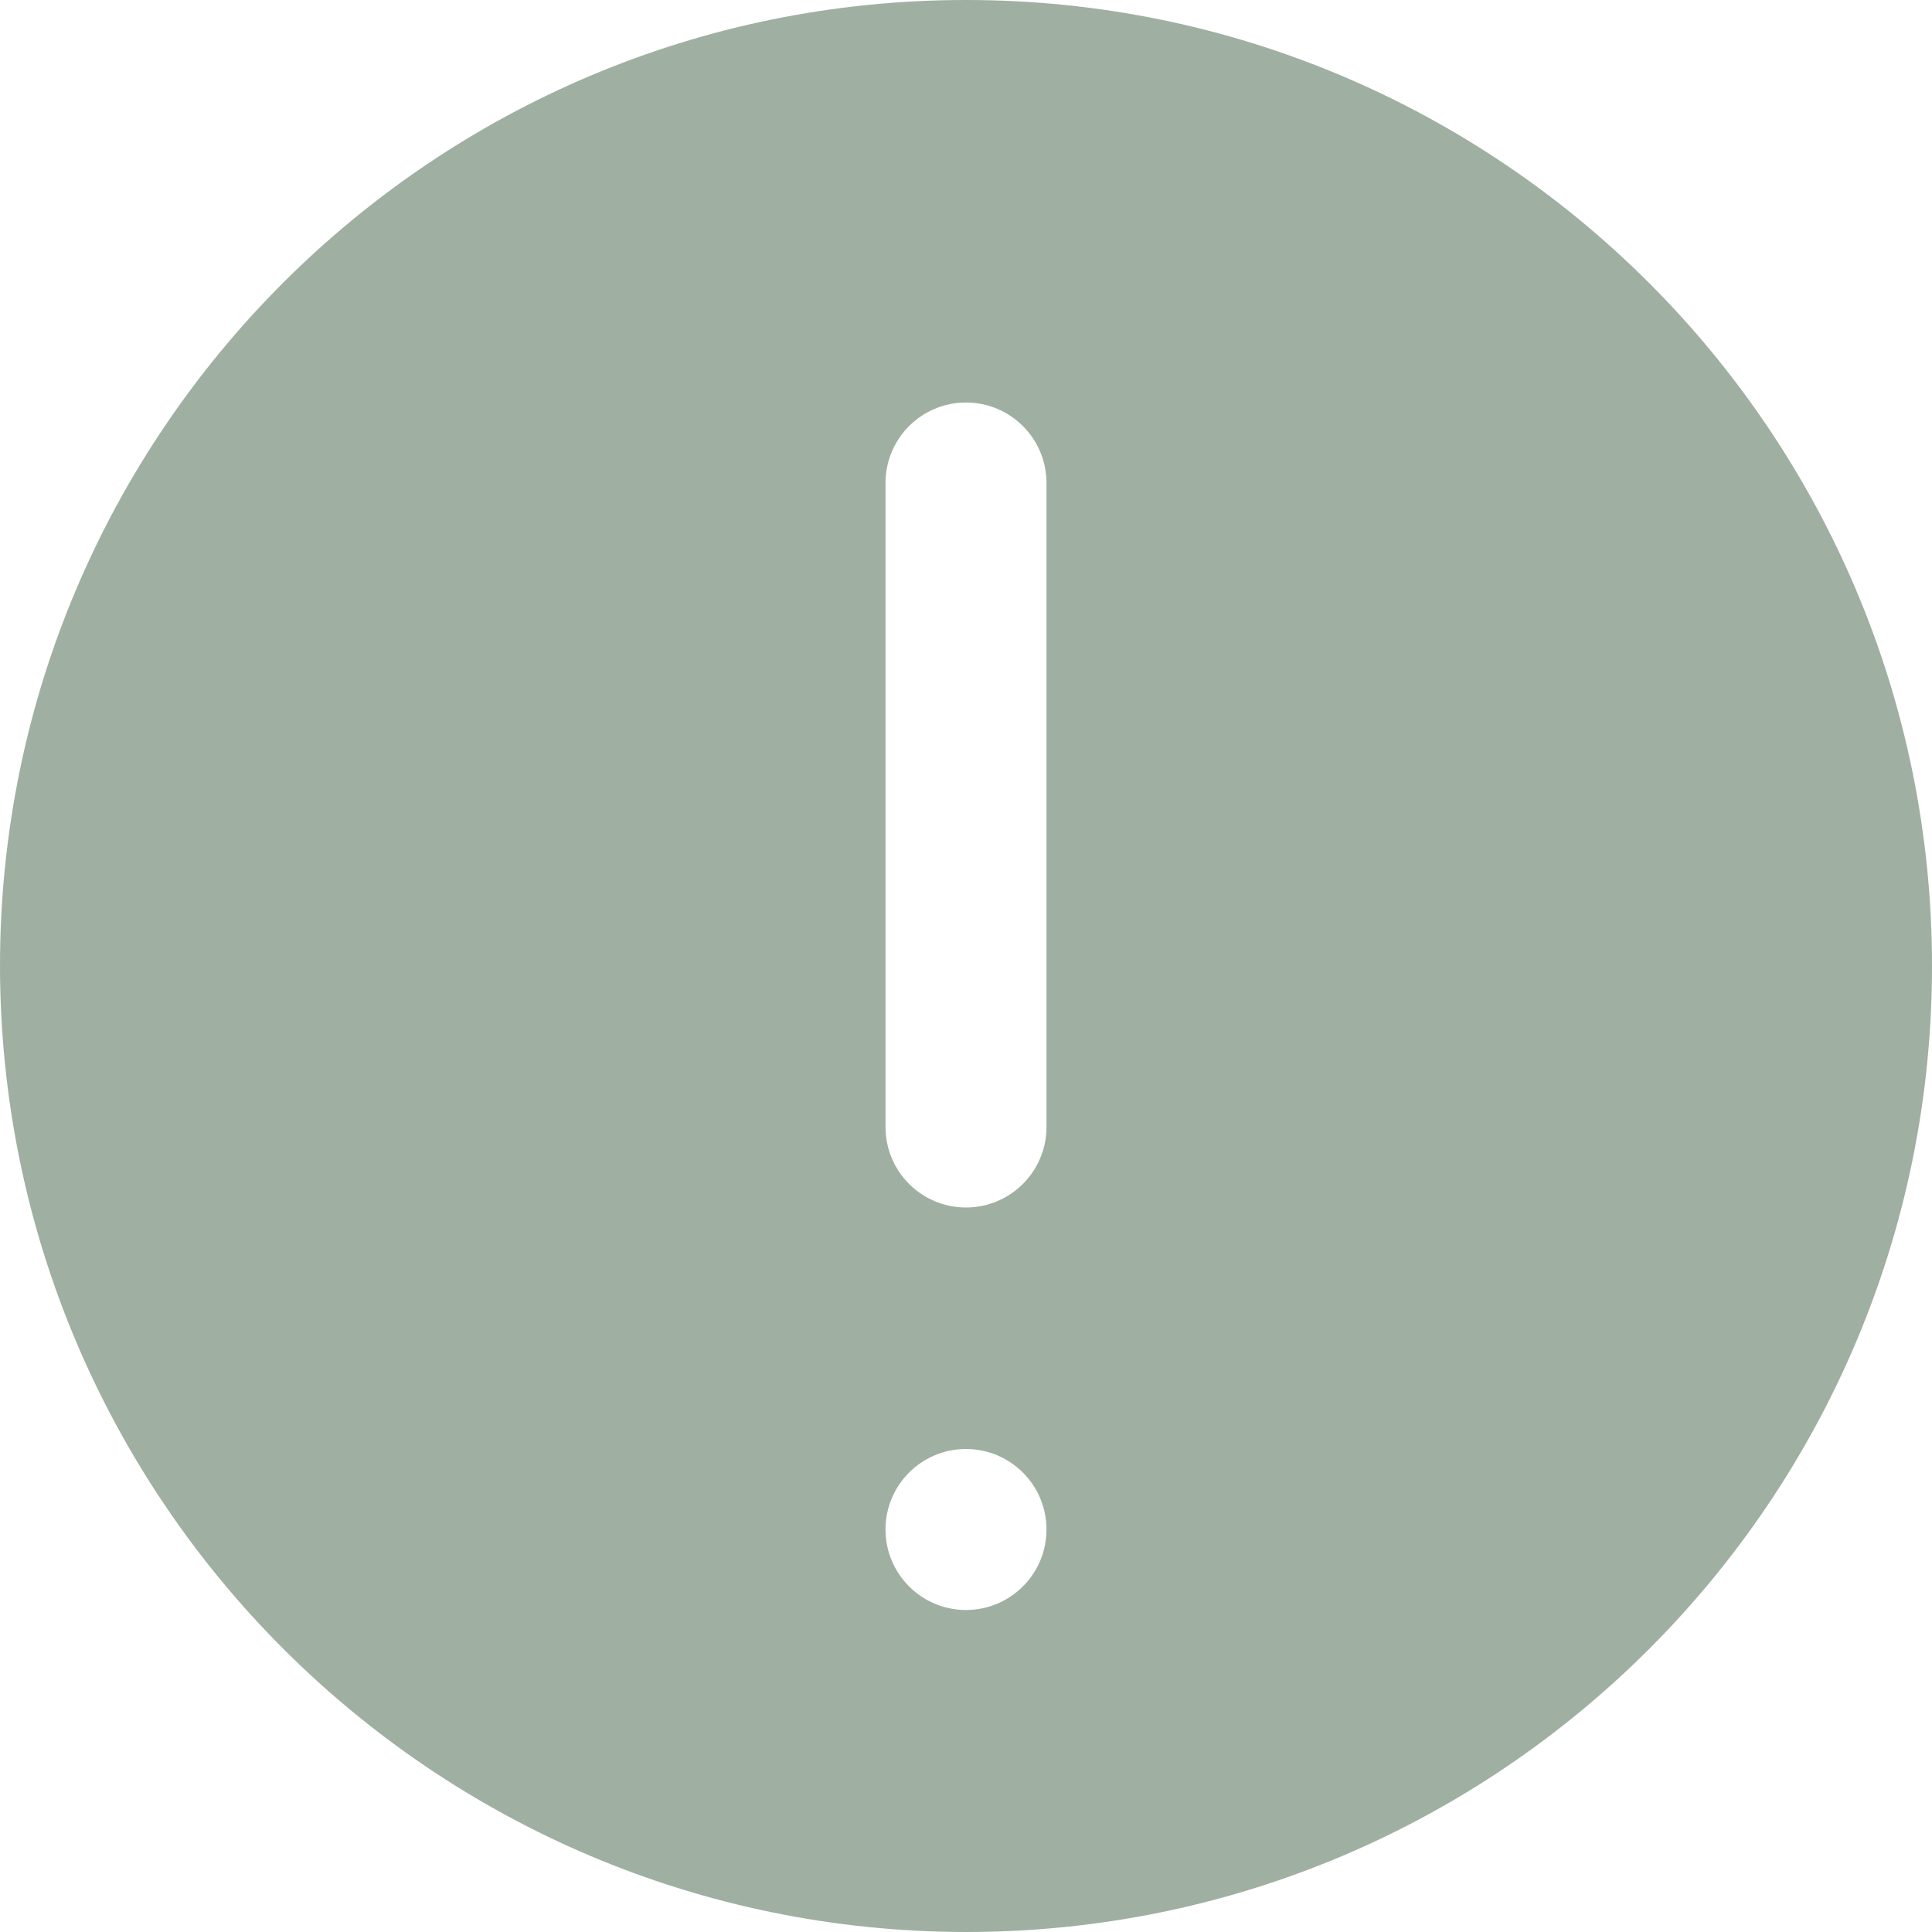
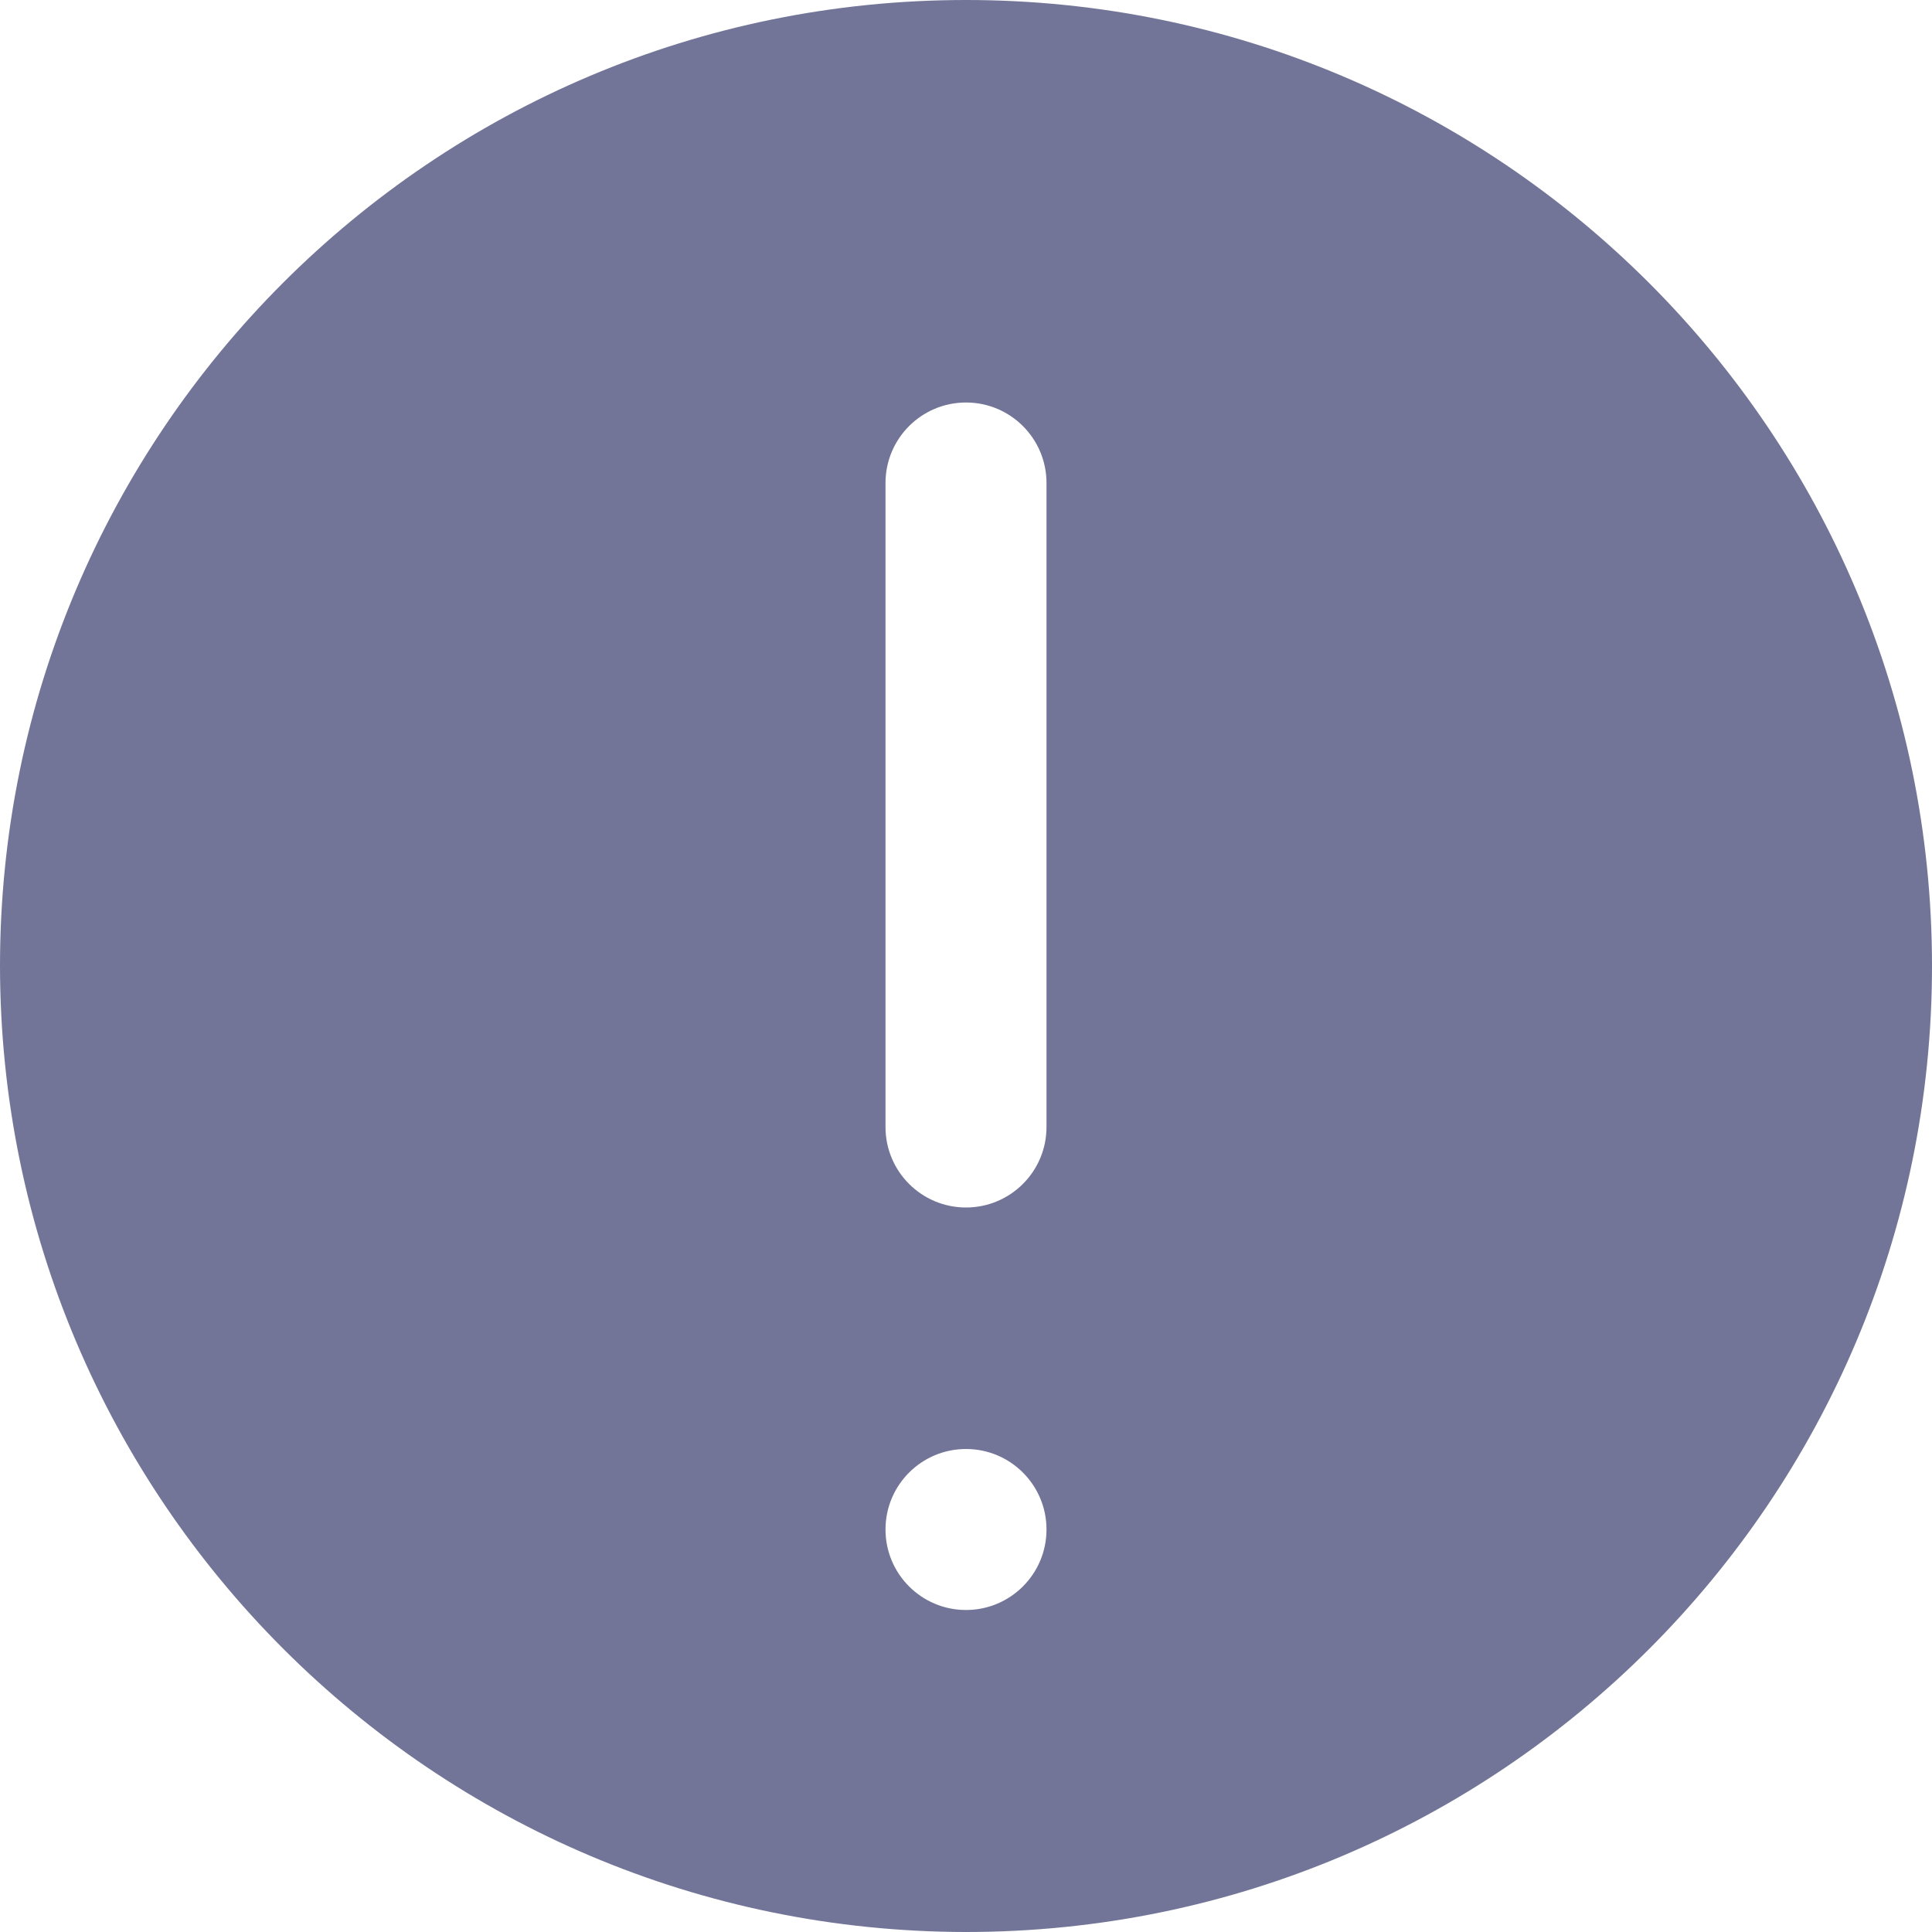
<svg xmlns="http://www.w3.org/2000/svg" version="1.1" id="Capa_1" x="0px" y="0px" viewBox="0 0 512 512" style="enable-background:new 0 0 512 512;" xml:space="preserve" width="50px" height="50px">
  <g>
-     <path fill="#9fafa1" d="M256,512c141.385,0,256-114.615,256-256S397.385,0,256,0S0,114.615,0,256C0.153,397.322,114.678,511.847,256,512z    M234.667,128c0-11.782,9.551-21.333,21.333-21.333c11.782,0,21.333,9.551,21.333,21.333v170.667   c0,11.782-9.551,21.333-21.333,21.333c-11.782,0-21.333-9.551-21.333-21.333V128z M256,384c11.782,0,21.333,9.551,21.333,21.333   s-9.551,21.333-21.333,21.333c-11.782,0-21.333-9.551-21.333-21.333S244.218,384,256,384z" />
+     <path fill="#727597" d="M256,512c141.385,0,256-114.615,256-256S397.385,0,256,0S0,114.615,0,256C0.153,397.322,114.678,511.847,256,512z    M234.667,128c0-11.782,9.551-21.333,21.333-21.333c11.782,0,21.333,9.551,21.333,21.333v170.667   c0,11.782-9.551,21.333-21.333,21.333c-11.782,0-21.333-9.551-21.333-21.333V128z M256,384c11.782,0,21.333,9.551,21.333,21.333   s-9.551,21.333-21.333,21.333c-11.782,0-21.333-9.551-21.333-21.333S244.218,384,256,384z" />
  </g>
</svg>
